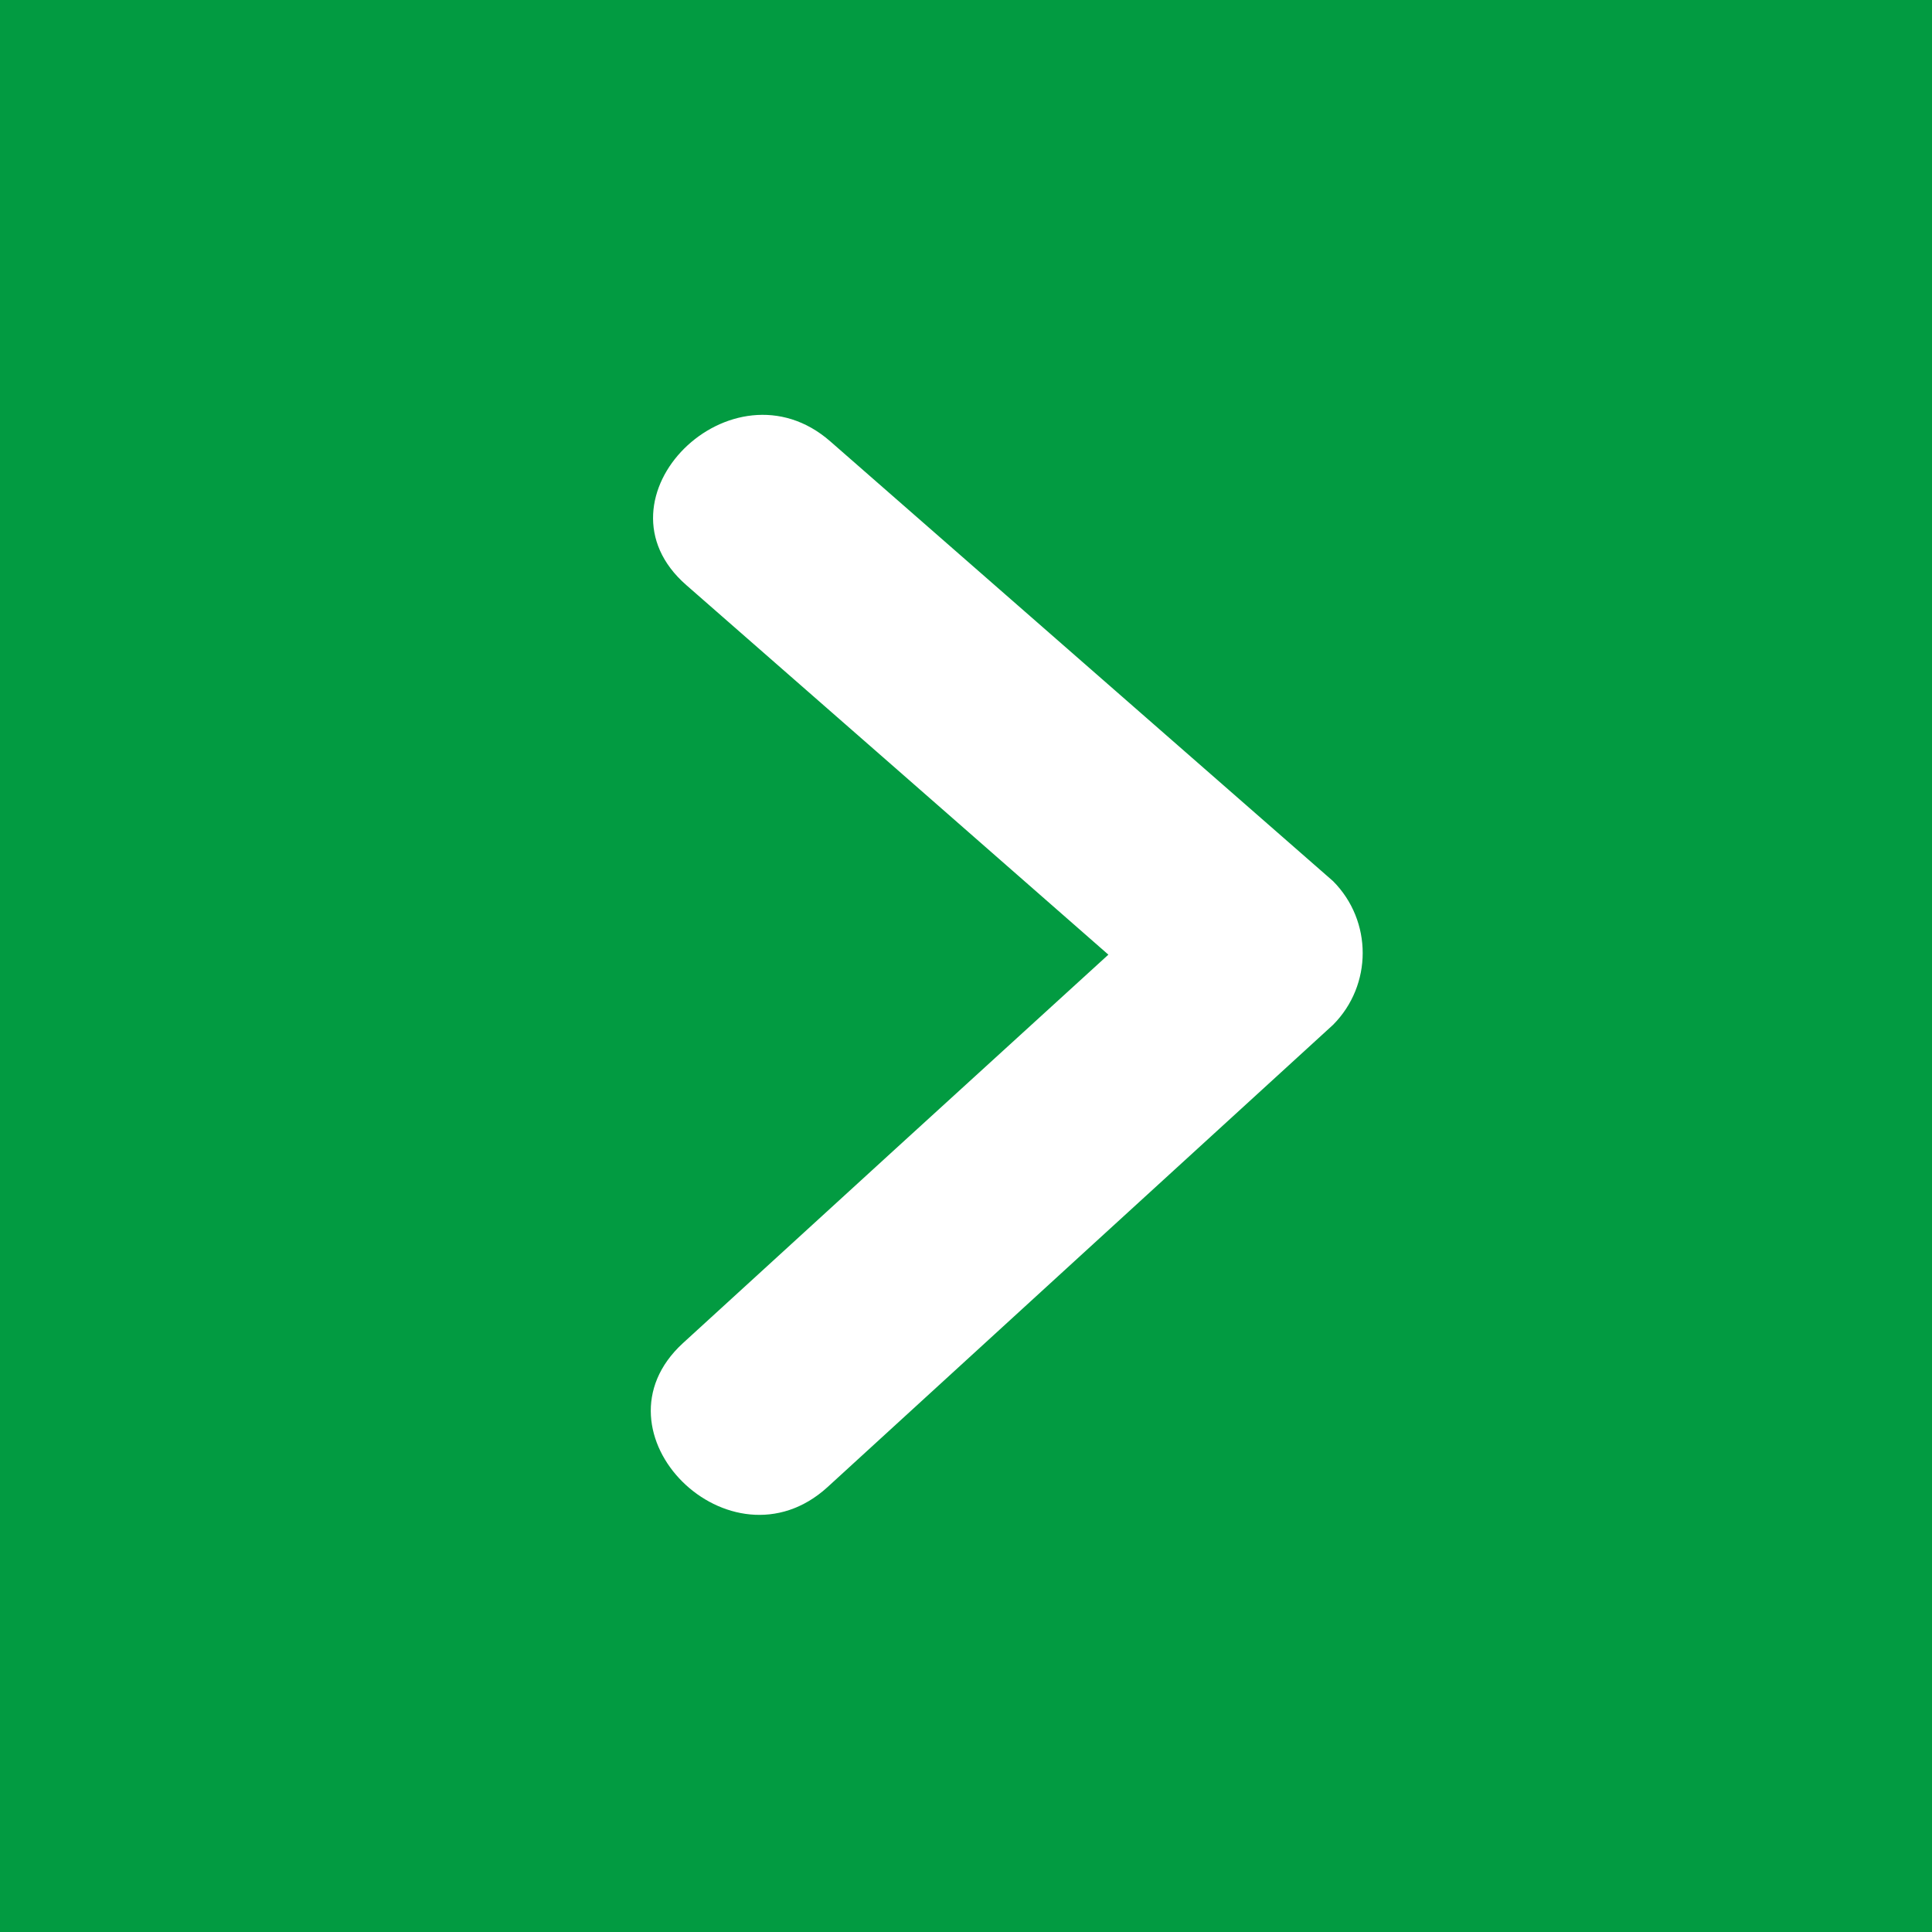
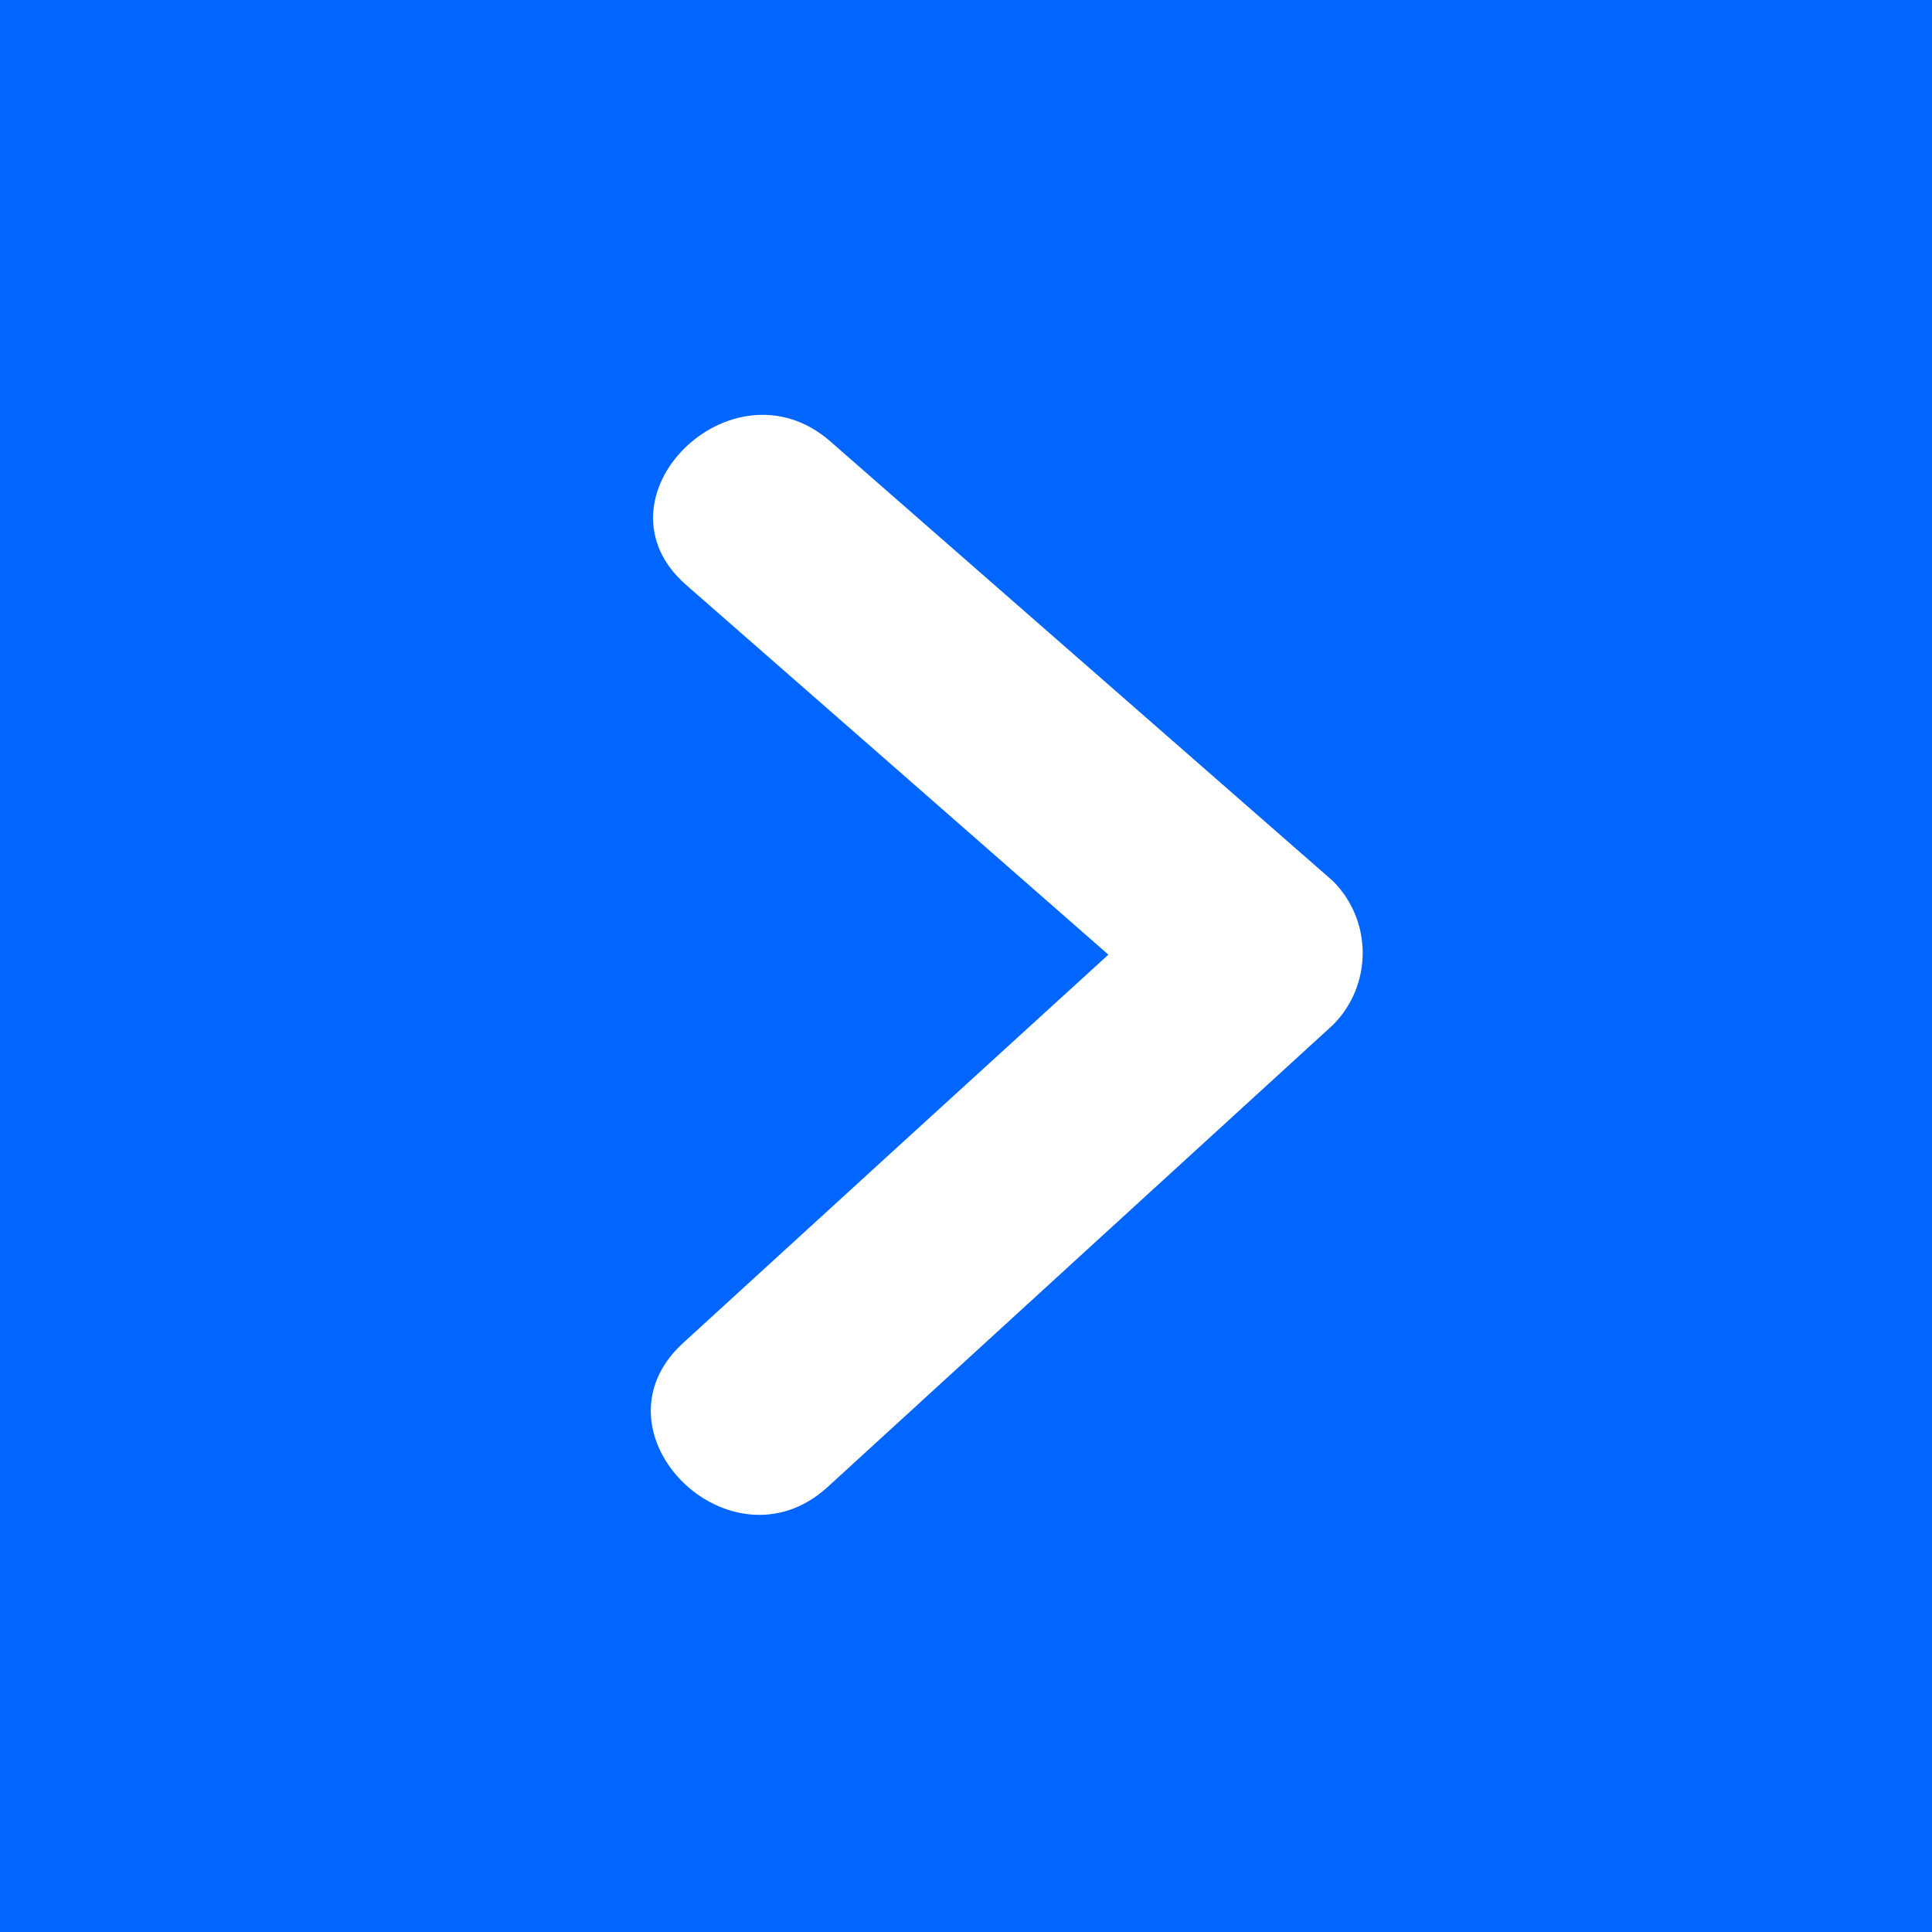
<svg xmlns="http://www.w3.org/2000/svg" width="46" height="46" viewBox="0 0 46 46">
  <defs>
    <style>
      .cls-1 {
-         fill: #029b41;
+         fill: #0066ff;
      }

      .cls-2 {
        fill: #fff;
        fill-rule: evenodd;
      }
    </style>
  </defs>
  <rect class="cls-1" width="46" height="46" />
  <path class="cls-2" d="M2002.74,1881.98l-11.97-10.47c-2.34-2.05-5.79,1.36-3.43,3.42q5.025,4.395,10.05,8.8-5.07,4.62-10.13,9.25c-2.31,2.12,1.13,5.53,3.44,3.43q6.015-5.505,12.04-11.01A2.426,2.426,0,0,0,2002.74,1881.98Z" transform="translate(-1971 -1861)" />
</svg>
